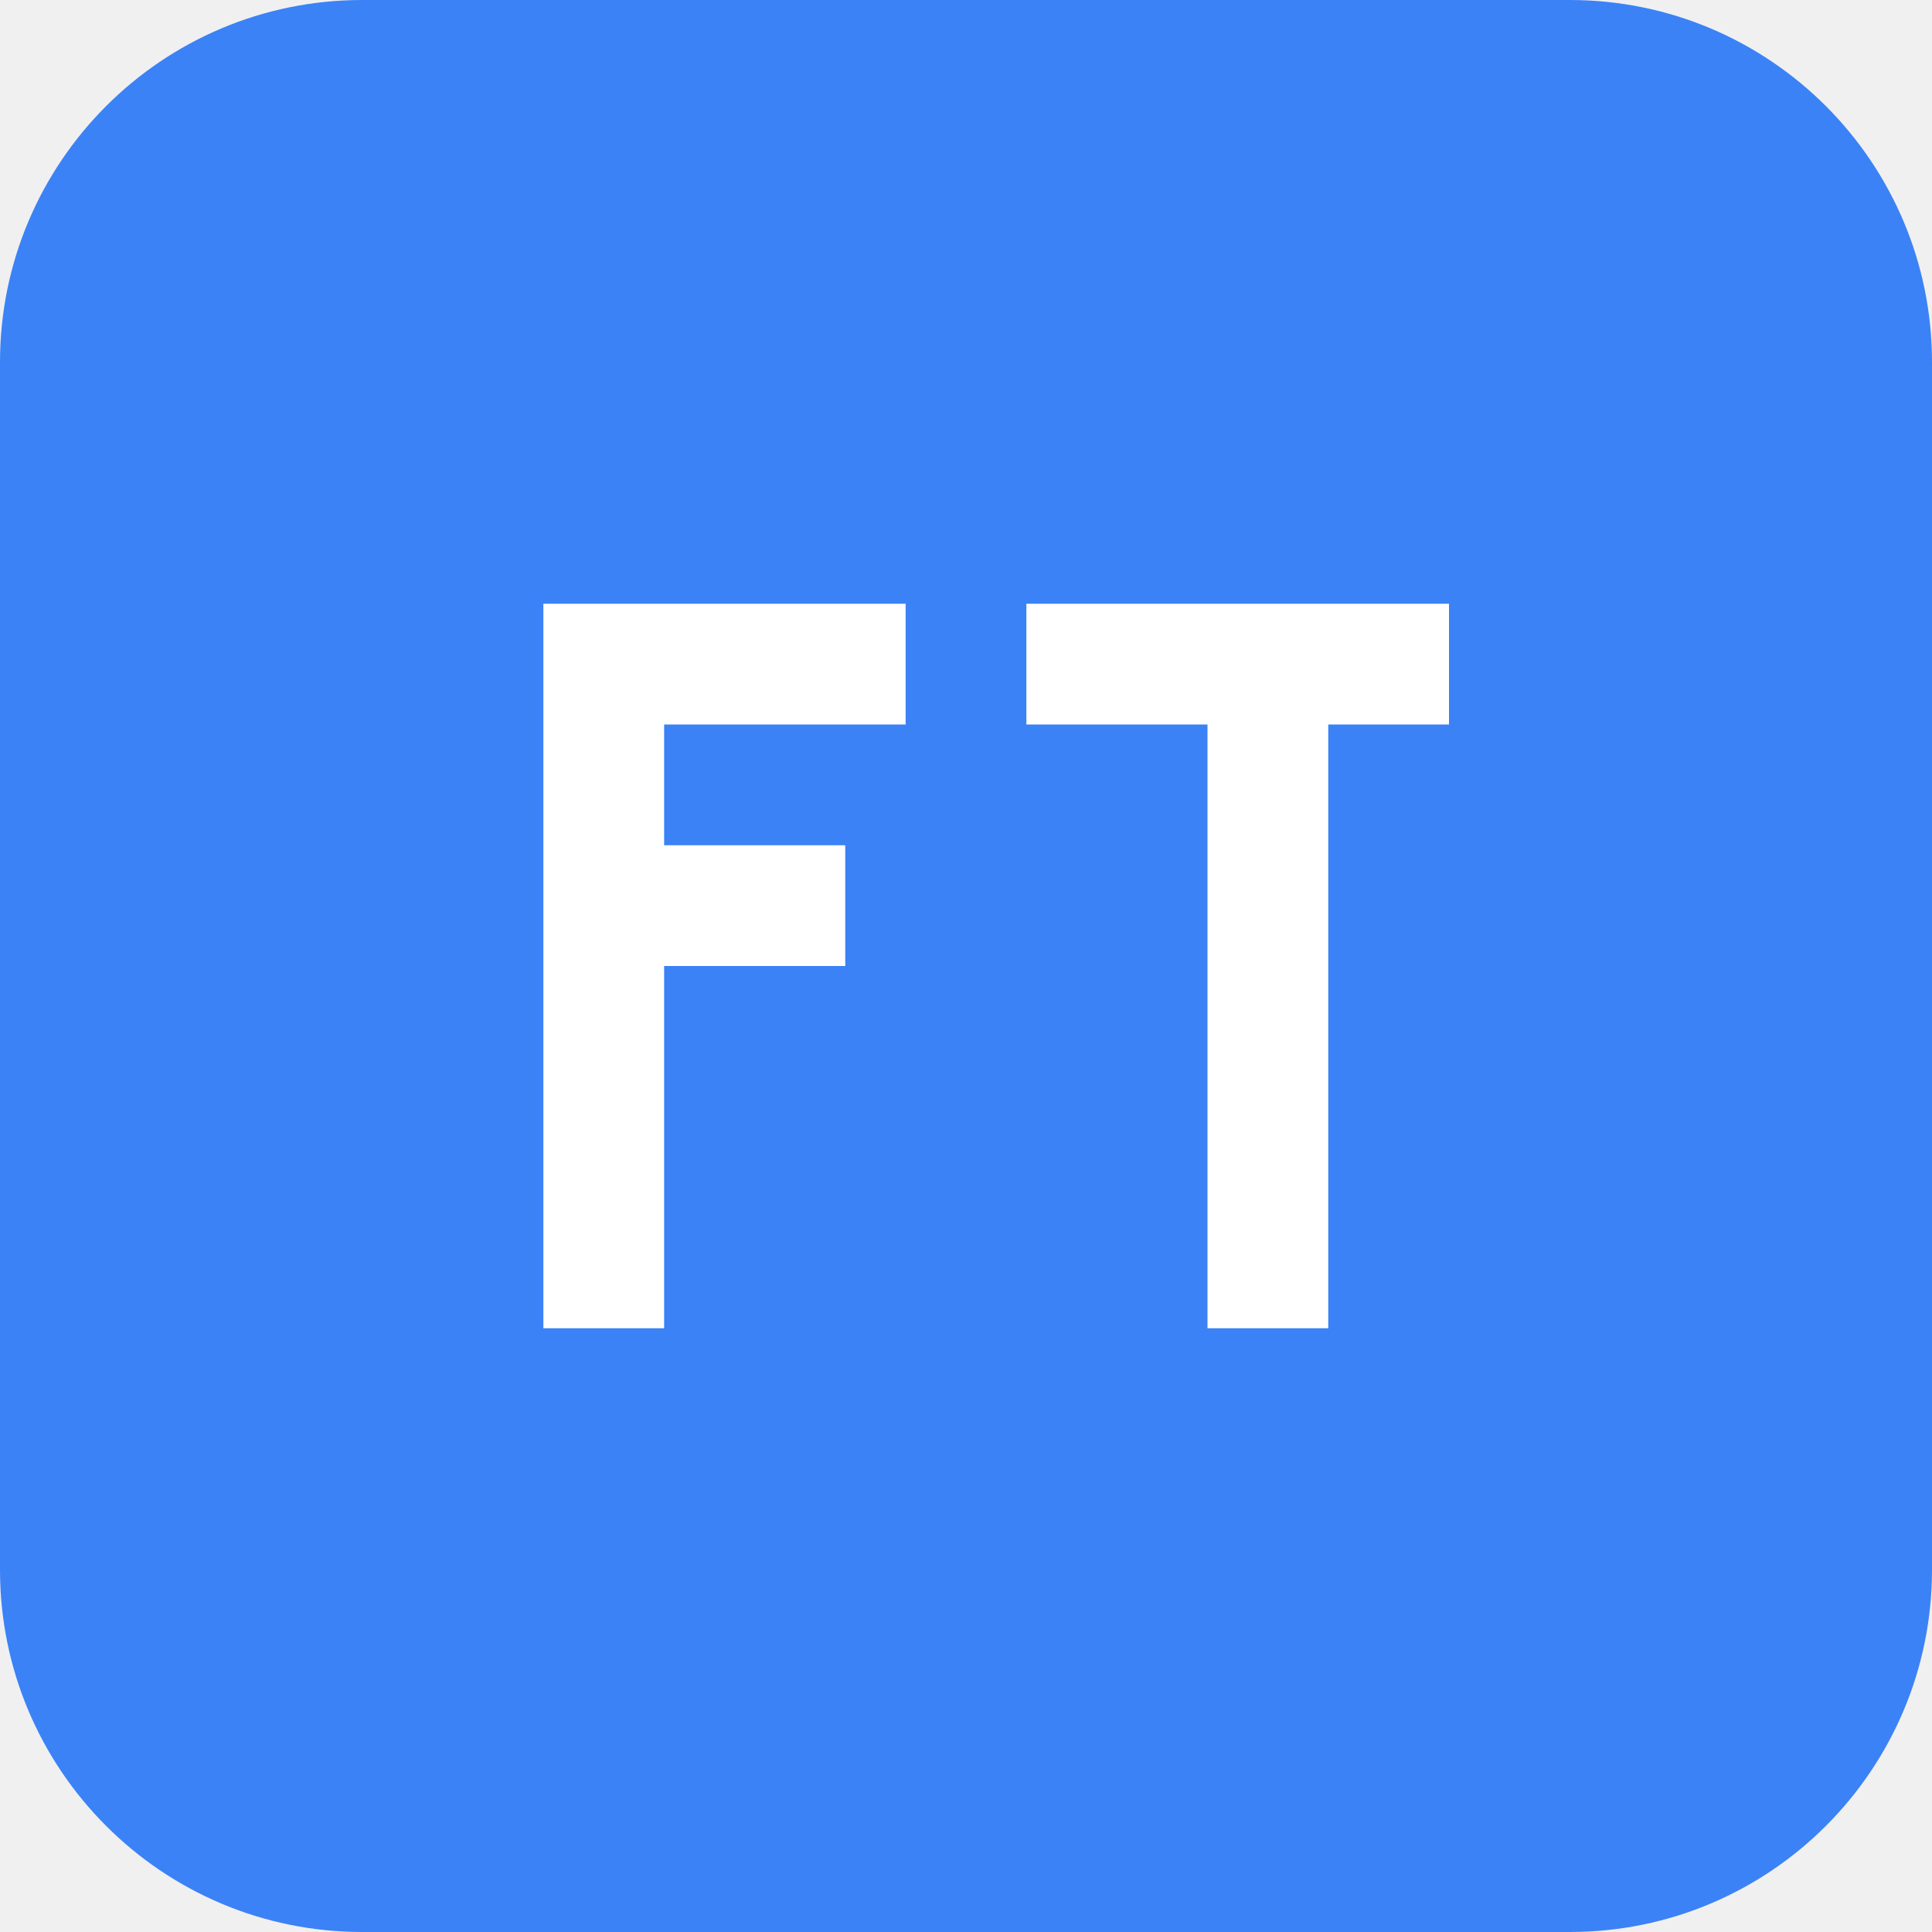
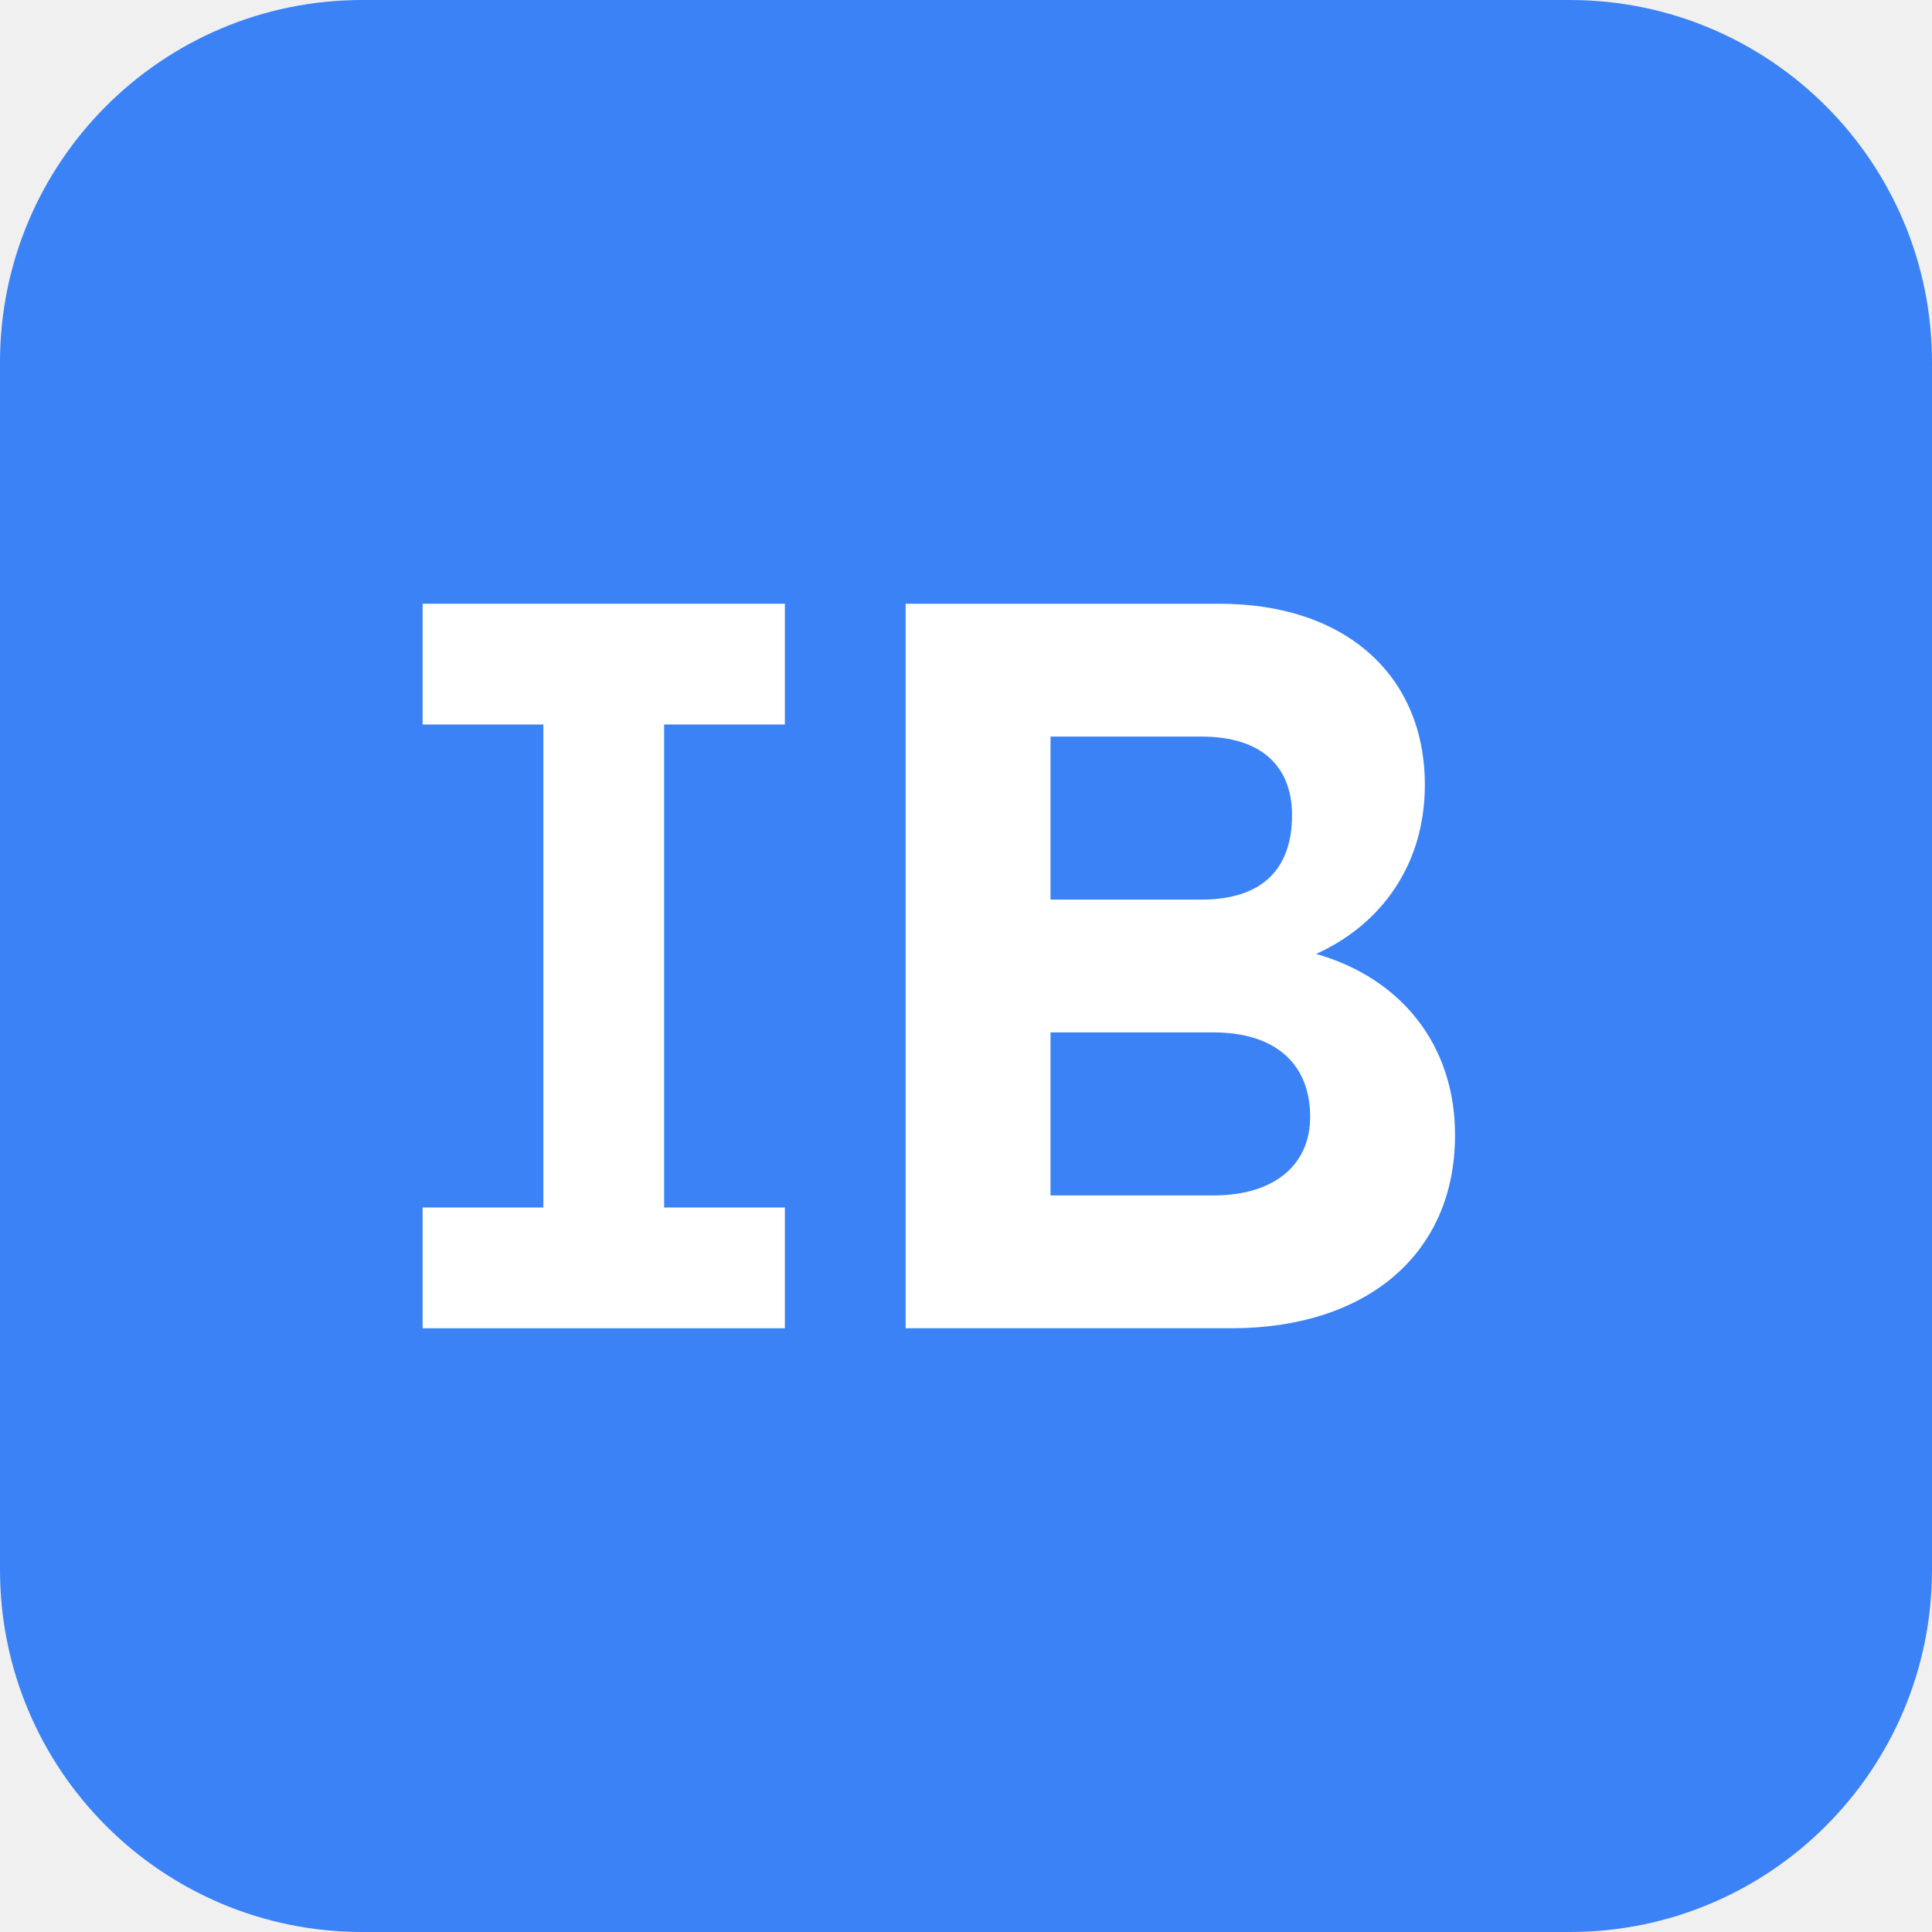
<svg xmlns="http://www.w3.org/2000/svg" width="32" height="32" viewBox="0 0 32 32" fill="none">
  <rect width="32" height="32" rx="6" fill="#3b82f6" />
-   <path d="M9 10 H15 V12 H11 V14 H14 V16 H11 V22 H9 V10Z" fill="white" />
-   <path d="M17 10 H24 V12 H22 V22 H20 V12 H17 V10Z" fill="white" />
+   <path d="M7 10 H13 V12 H11 V20 H13 V22 H7 V20 H9 V12 H7 V10Z" fill="white" />
+   <path fill-rule="evenodd" clip-rule="evenodd" d="M15 10 H20.2 C22.3 10 23.6 11.2 23.6 13 C23.6 14.3 22.9 15.3 21.8 15.8 C23.2 16.2 24.1 17.3 24.1 18.8 C24.1 20.8 22.6 22 20.4 22 H15 V10Z M17.4 12.2 V14.9 H19.9 C20.9 14.9 21.4 14.4 21.4 13.5 C21.4 12.7 20.9 12.2 19.9 12.2 H17.4Z M17.4 17.1 V19.8 H20.1 C21.1 19.8 21.7 19.3 21.7 18.5 C21.7 17.6 21.1 17.1 20.1 17.1 H17.4Z" fill="white" />
</svg>
